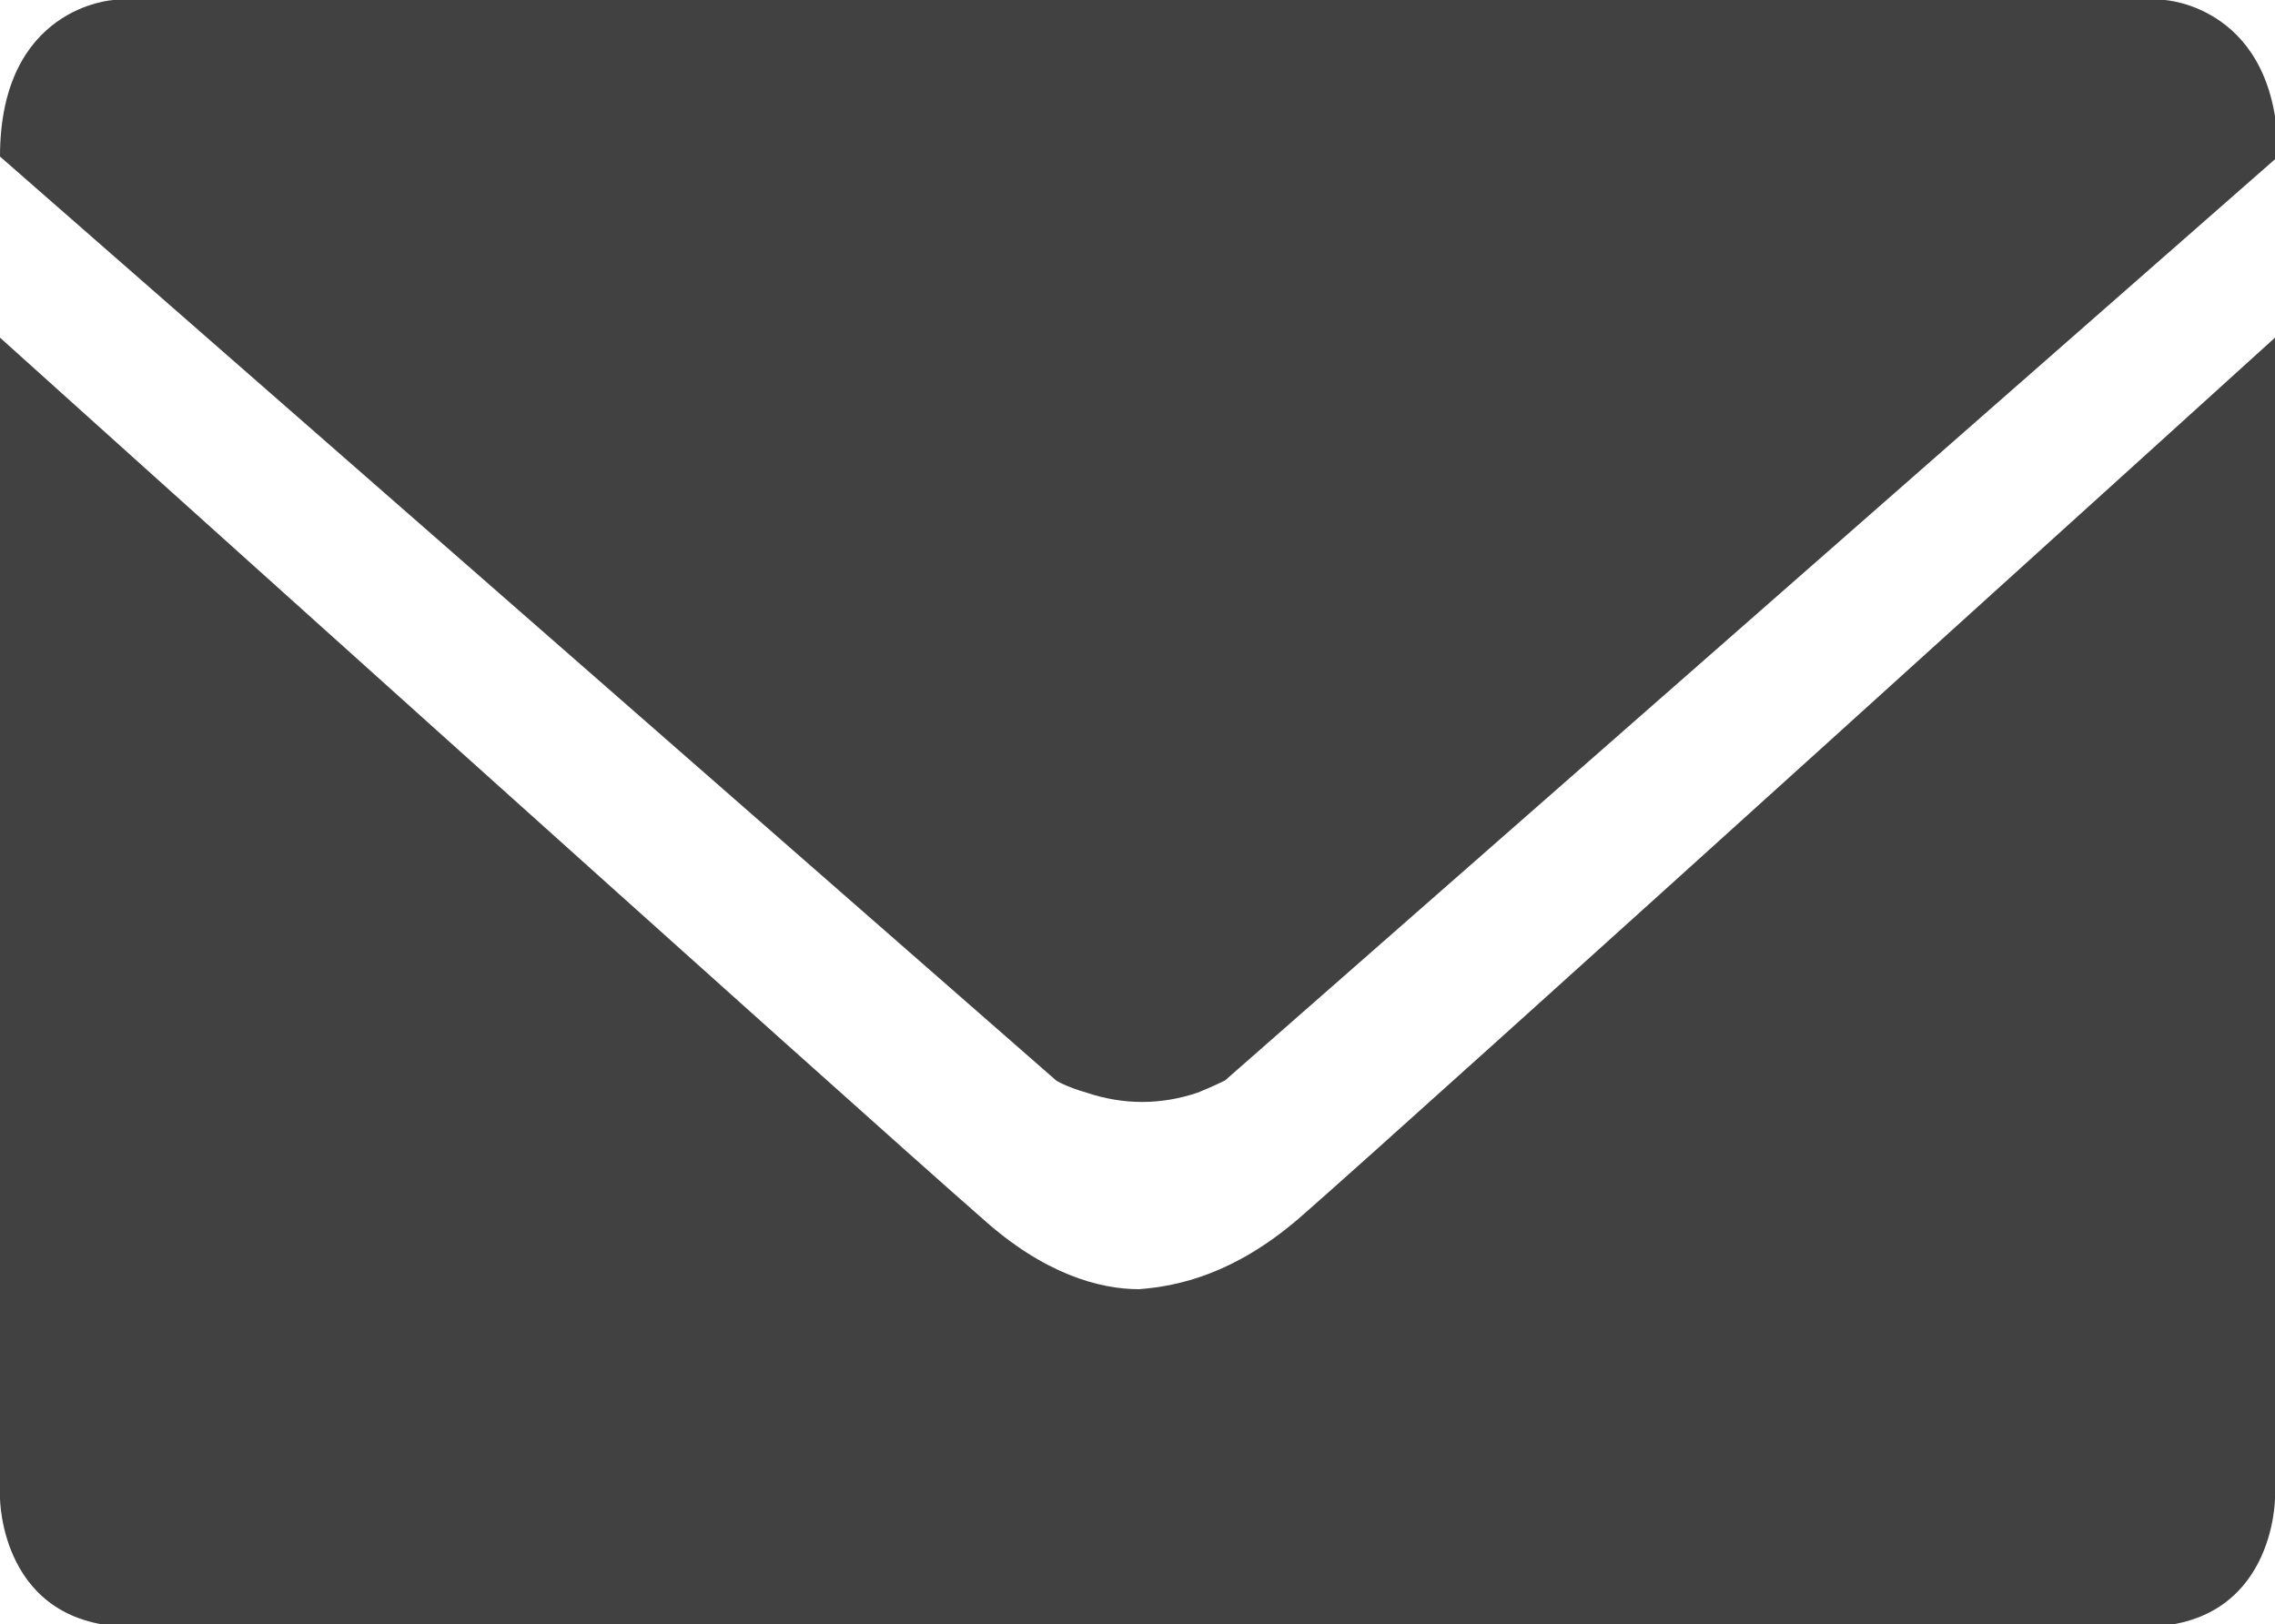
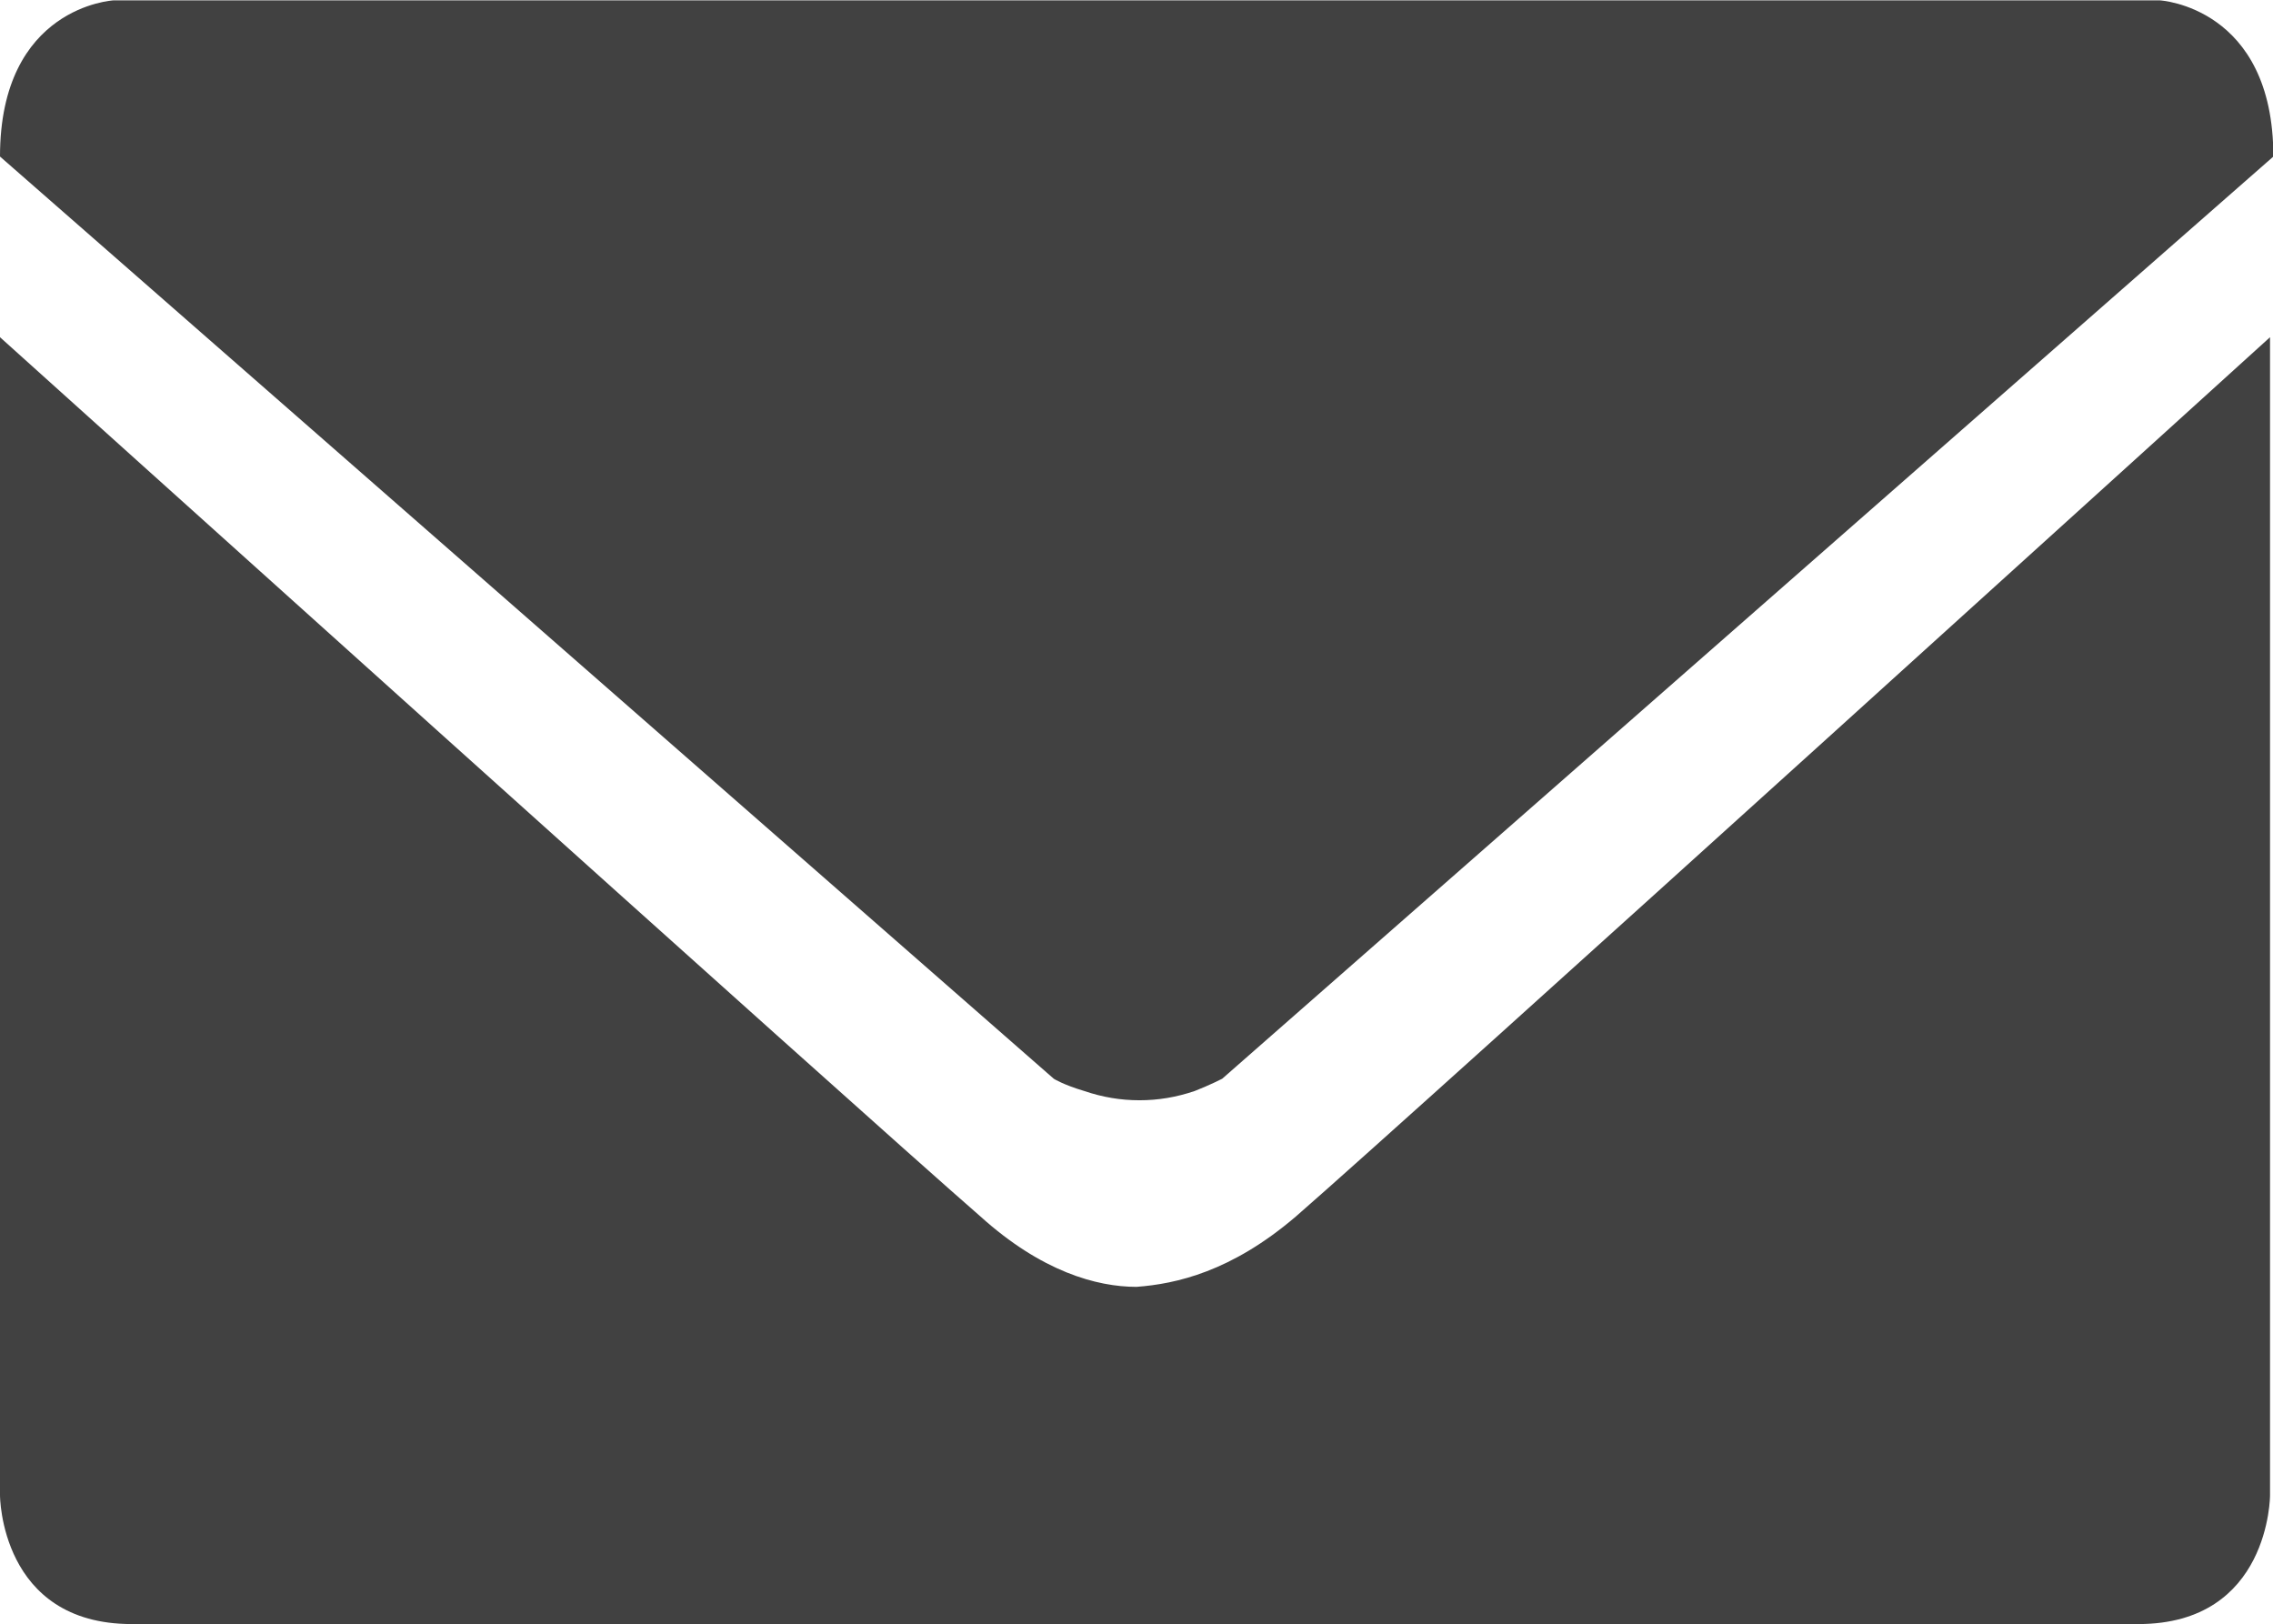
- <svg xmlns="http://www.w3.org/2000/svg" version="1.1" id="Layer_1" x="0px" y="0px" viewBox="0 0 74.1 52.9" enable-background="new 0 0 74.1 52.9" xml:space="preserve">
+ <svg xmlns="http://www.w3.org/2000/svg" version="1.1" id="Layer_1" x="0px" y="0px" viewBox="0 177.5 612.8 437.7" enable-background="new 0 177.5 612.8 437.7" xml:space="preserve">
  <g id="Your_Icon">
-     <path fill="#414141" d="M34.4,35.2L0,5.1C0,0.2,3.7,0,3.7,0h20.9h25.2h20.7c0,0,3.7,0.2,3.7,5.1L39.9,35.2c0,0-0.4,0.2-0.9,0.4v0   c-0.6,0.2-1.2,0.3-1.8,0.3c-0.6,0-1.2-0.1-1.8-0.3v0C34.7,35.4,34.4,35.2,34.4,35.2z M37.1,42c-1.3,0-3.1-0.5-5.1-2.3   C28.1,36.3,0,11,0,11v37.8c0,0,0,4.2,4.3,4.2c3.4,0,22.8,0,31,0c2.3,0,3.7,0,3.7,0c8.2,0,27.4,0,30.8,0c4.3,0,4.3-4.2,4.3-4.2V11   c0,0-27.9,25.3-31.8,28.7C40.2,41.5,38.4,41.9,37.1,42z" />
+     <path fill="#414141" d="M284.1,468.3L0,219.7c0-40.5,30.6-42.1,30.6-42.1h172.6h208.1h171c0,0,30.6,1.7,30.6,42.1L329.5,468.3   c0,0-3.3,1.7-7.4,3.3l0,0c-5,1.7-9.9,2.5-14.9,2.5c-5,0-9.9-0.8-14.9-2.5l0,0C286.6,469.9,284.1,468.3,284.1,468.3z M306.4,524.4   c-10.7,0-25.6-4.1-42.1-19C232.1,477.4,0,268.4,0,268.4v312.2c0,0,0,34.7,35.5,34.7c28.1,0,188.3,0,256,0c19,0,30.6,0,30.6,0   c67.7,0,226.3,0,254.4,0c35.5,0,35.5-34.7,35.5-34.7V268.4c0,0-230.4,209-262.6,237C332,520.3,317.1,523.6,306.4,524.4z" />
  </g>
</svg>
